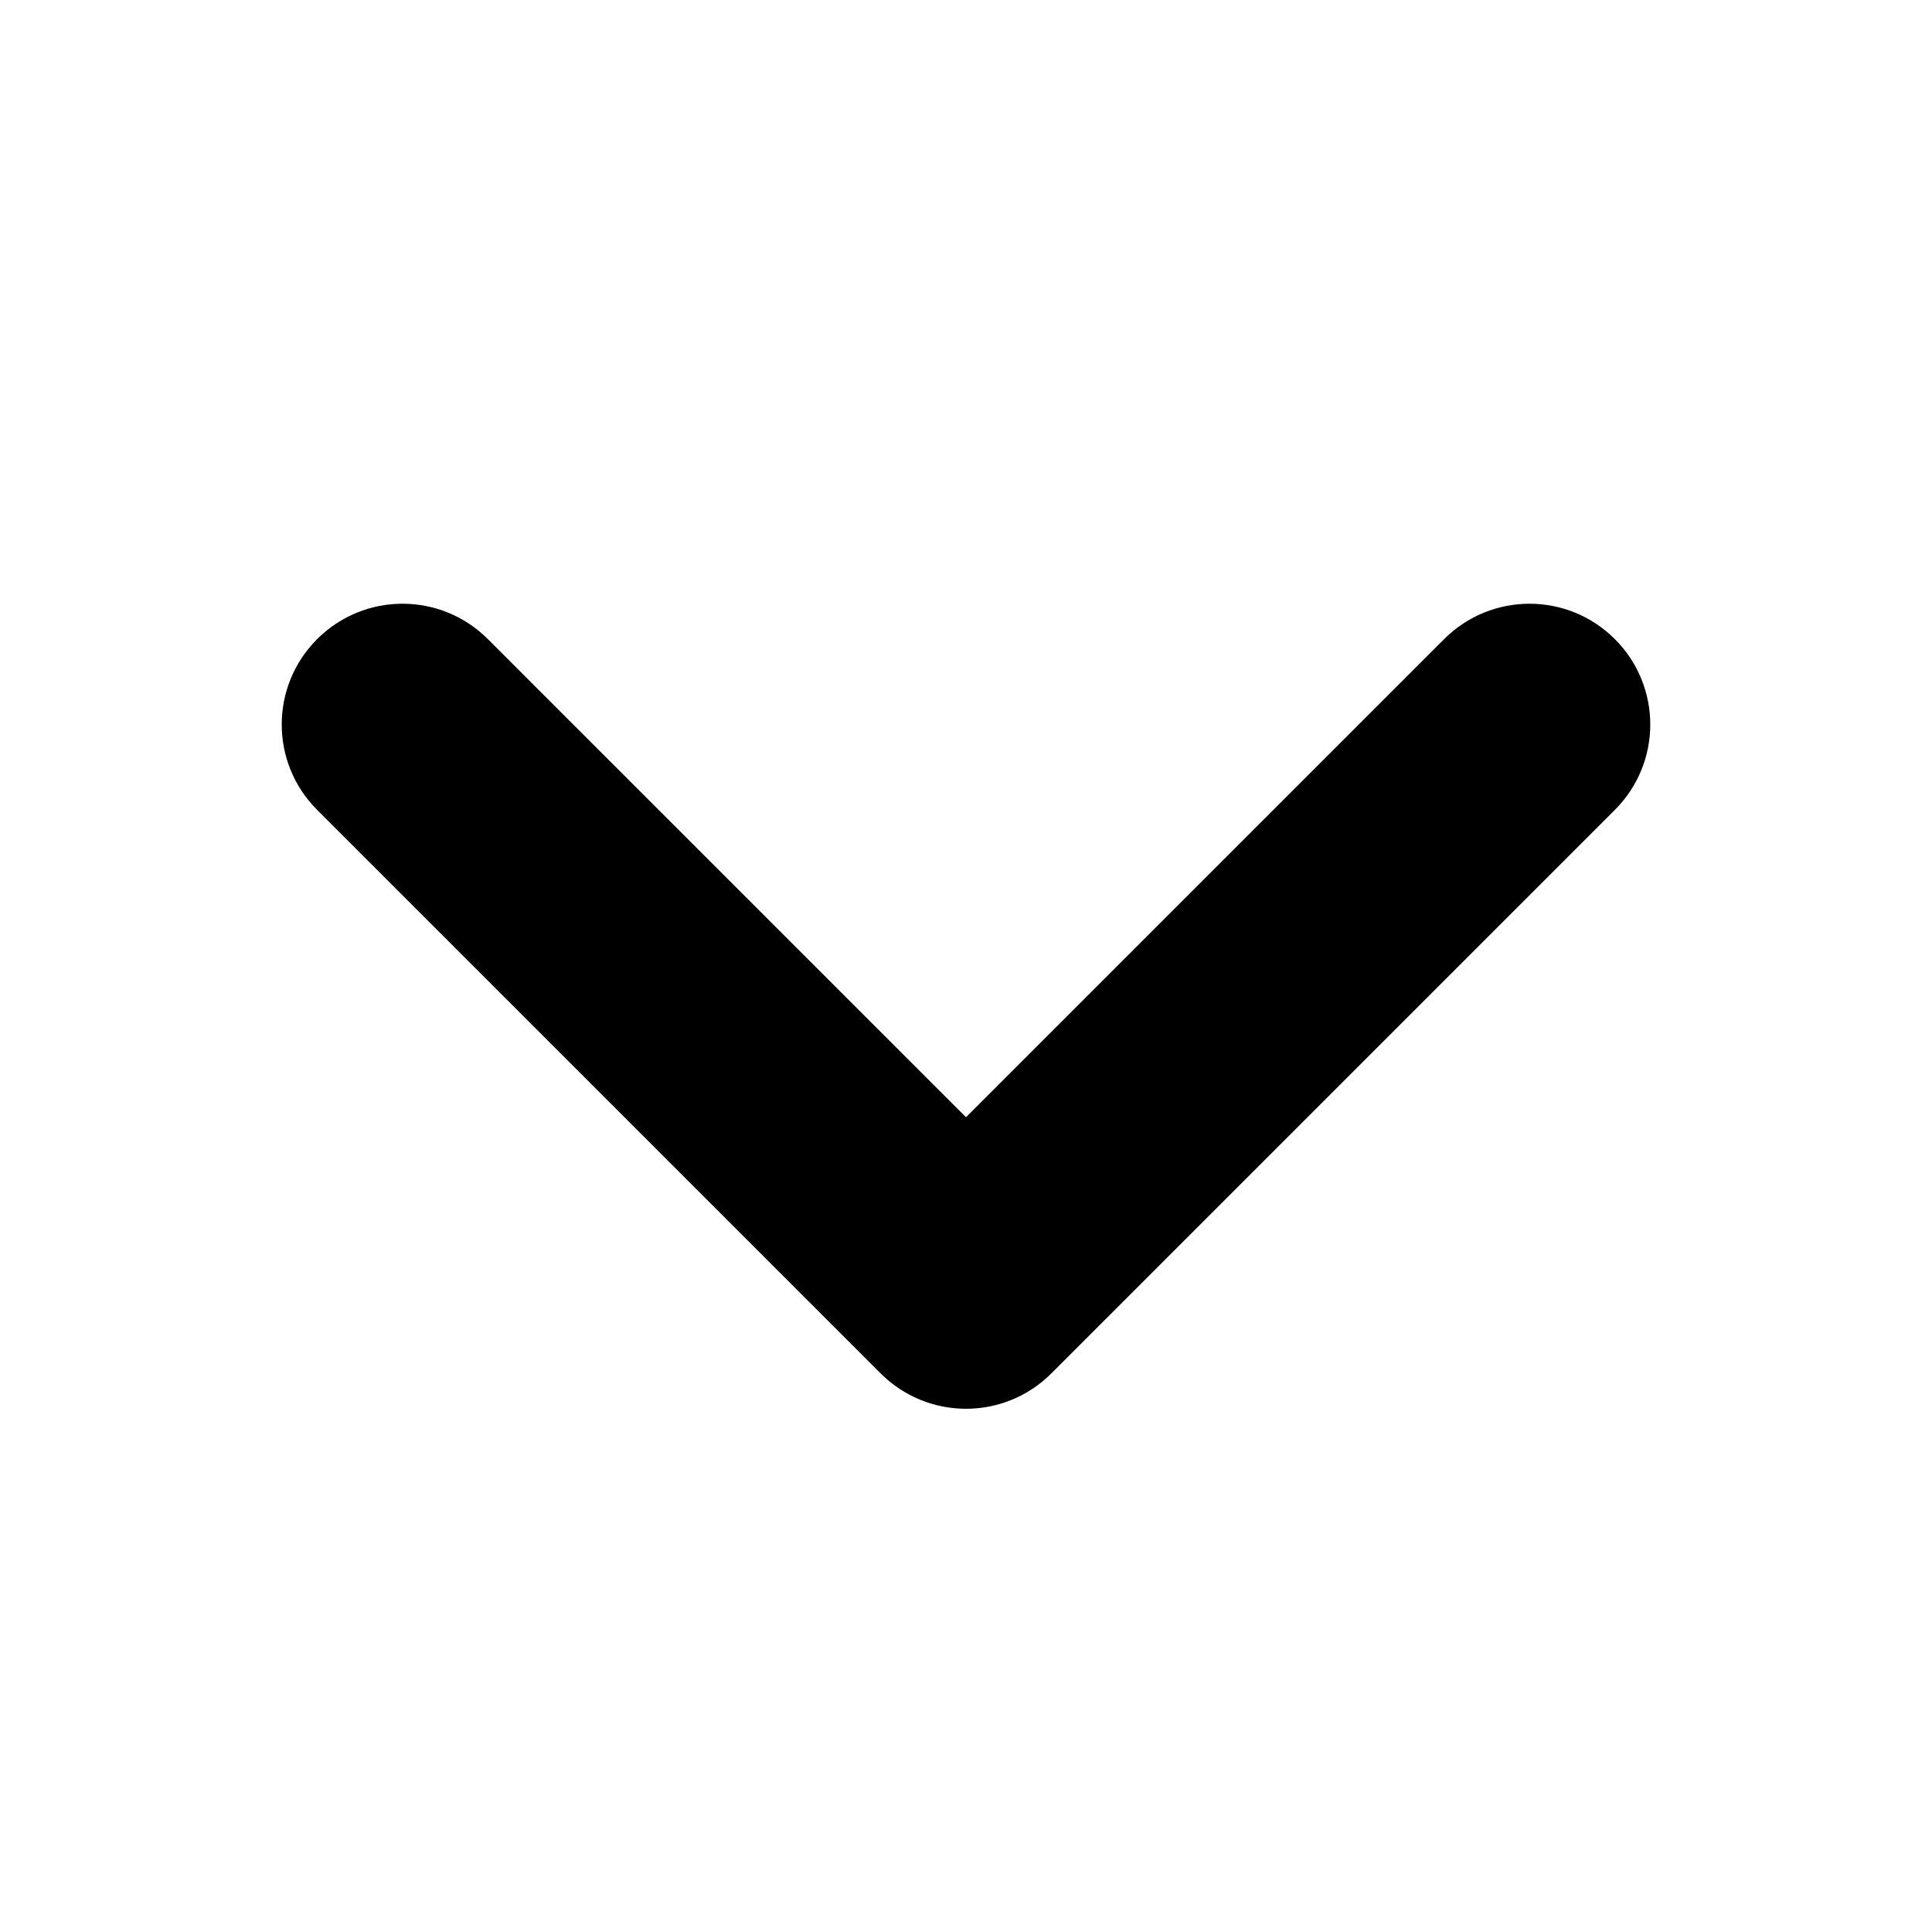
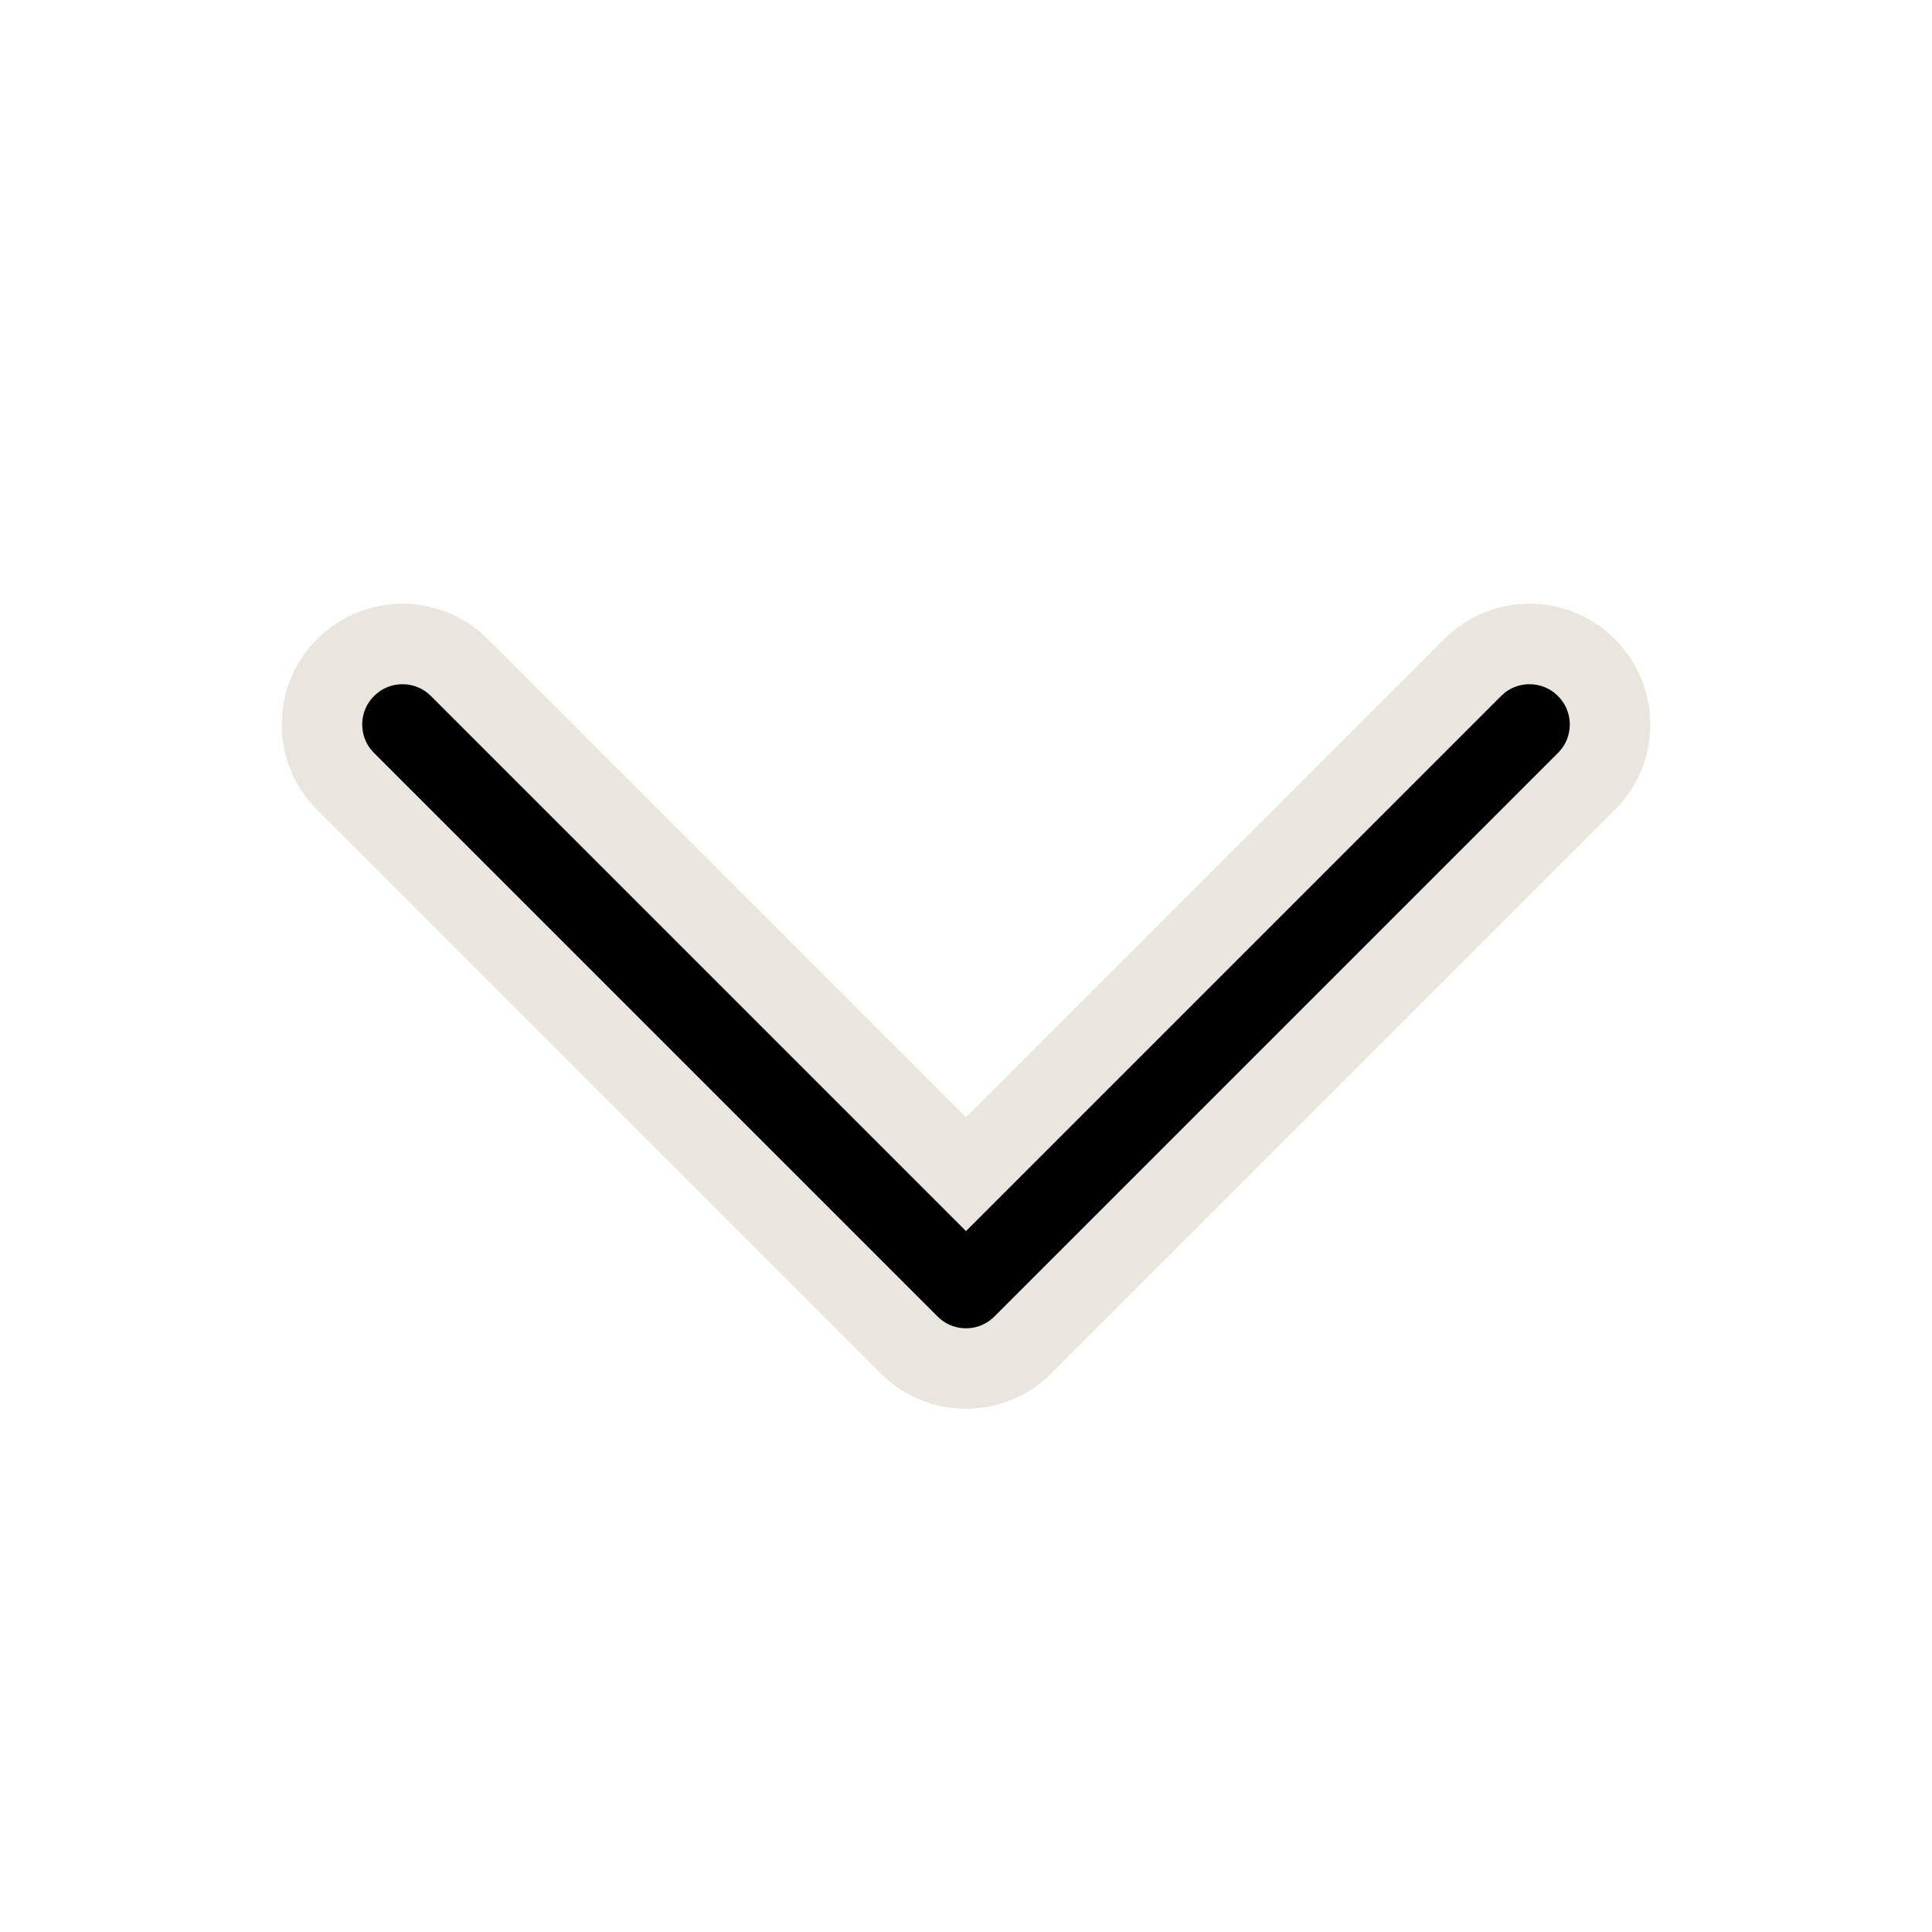
- <svg xmlns="http://www.w3.org/2000/svg" width="800px" height="800px" viewBox="0 0 24 24" fill="none" stroke="#000">
+ <svg xmlns="http://www.w3.org/2000/svg" width="800px" height="800px" viewBox="0 0 24 24" fill="none" stroke="#e9e5df">
  <g id="SVGRepo_bgCarrier" stroke-width="0" />
  <g id="SVGRepo_tracerCarrier" stroke-linecap="round" stroke-linejoin="round" />
  <g id="SVGRepo_iconCarrier">
    <path fill-rule="evenodd" clip-rule="evenodd" d="M4.293 8.293C4.683 7.902 5.317 7.902 5.707 8.293L12 14.586L18.293 8.293C18.683 7.902 19.317 7.902 19.707 8.293C20.098 8.683 20.098 9.317 19.707 9.707L12.707 16.707C12.317 17.098 11.683 17.098 11.293 16.707L4.293 9.707C3.902 9.317 3.902 8.683 4.293 8.293Z" fill="#000" />
  </g>
</svg>
